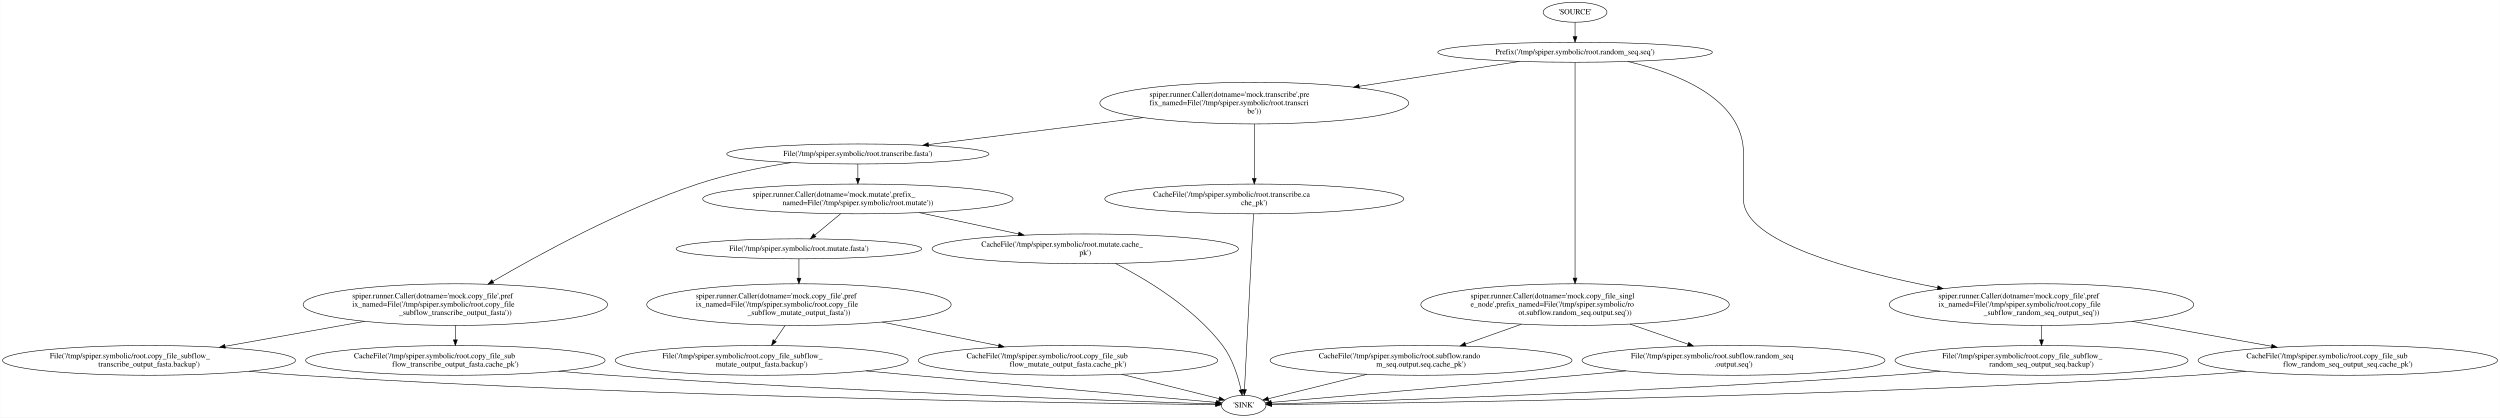
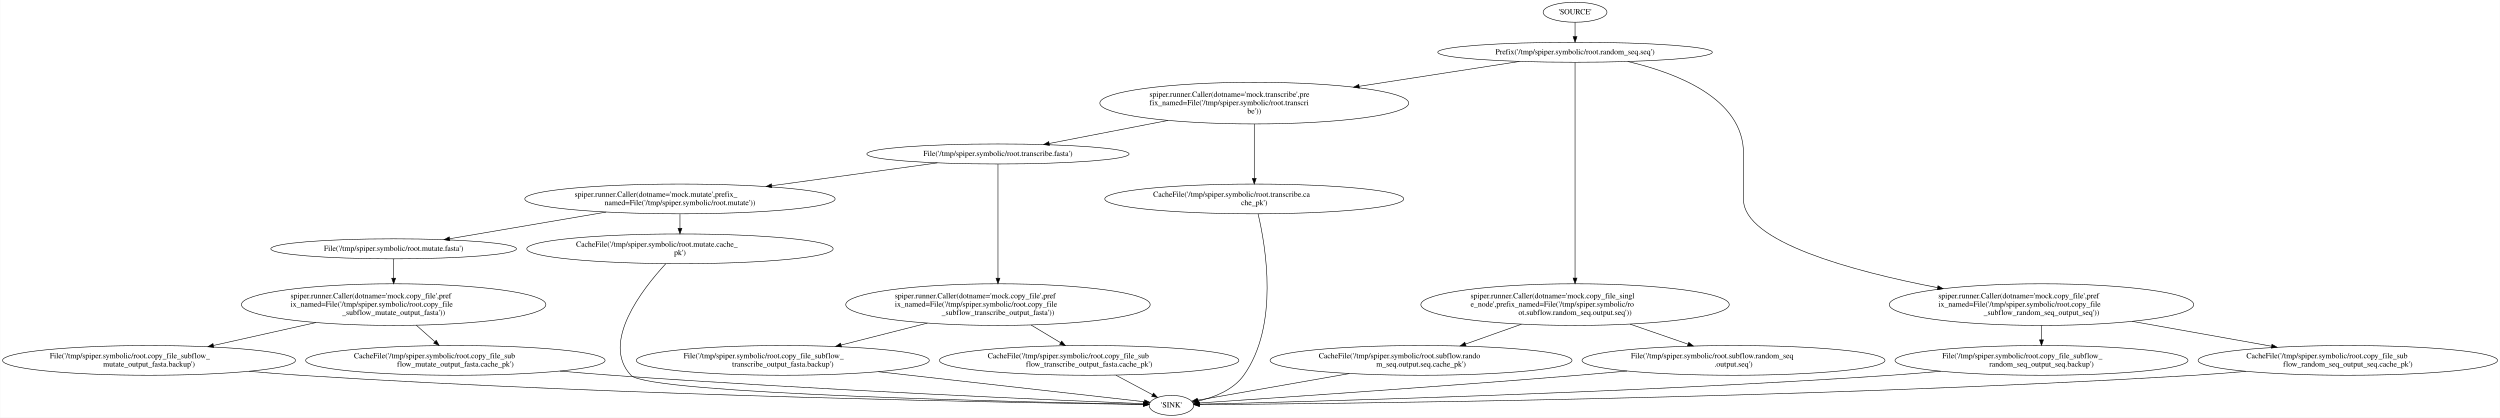
<svg xmlns="http://www.w3.org/2000/svg" width="4496pt" height="751pt" viewBox="0.00 0.00 4496.16 751.13">
  <g id="graph0" class="graph" transform="scale(1 1) rotate(0) translate(4 747.127)">
    <polygon fill="white" stroke="none" points="-4,4 -4,-747.127 4492.16,-747.127 4492.16,4 -4,4" />
    <g id="node1" class="node">
      <ellipse fill="none" stroke="black" cx="263.751" cy="-98.87" rx="263.502" ry="26.741" />
      <text text-anchor="start" x="85.251" y="-102.67" font-family="Times,serif" font-size="14.00">File('/tmp/spiper.symbolic/root.copy_file_subflow_</text>
-       <text text-anchor="middle" x="263.751" y="-87.67" font-family="Times,serif" font-size="14.00">transcribe_output_fasta.backup')</text>
+       <text text-anchor="middle" x="263.751" y="-87.67" font-family="Times,serif" font-size="14.00">mutate_output_fasta.backup')</text>
    </g>
    <g id="node2" class="node">
-       <ellipse fill="none" stroke="black" cx="2232.75" cy="-18" rx="40.094" ry="18" />
-       <text text-anchor="middle" x="2232.75" y="-14.3" font-family="Times,serif" font-size="14.00">'SINK'</text>
+       <ellipse fill="none" stroke="black" cx="2102.75" cy="-18" rx="40.094" ry="18" />
+       <text text-anchor="middle" x="2102.75" y="-14.3" font-family="Times,serif" font-size="14.00">'SINK'</text>
    </g>
    <g id="edge1" class="edge">
-       <path fill="none" stroke="black" d="M443.513,-79.207C474.579,-76.448 506.579,-73.899 536.751,-72 1185.88,-31.142 1976.84,-21.338 2182.16,-19.413" />
-       <polygon fill="black" stroke="black" points="2182.36,-22.912 2192.33,-19.32 2182.3,-15.912 2182.36,-22.912" />
+       <path fill="none" stroke="black" d="M443.884,-79.241C474.834,-76.486 506.701,-73.93 536.751,-72 1132.19,-33.746 1856.89,-22.137 2052.24,-19.596" />
+       <polygon fill="black" stroke="black" points="2052.52,-23.093 2062.48,-19.465 2052.43,-16.093 2052.52,-23.093" />
    </g>
    <g id="node3" class="node">
-       <ellipse fill="none" stroke="black" cx="814.751" cy="-199.217" rx="273.801" ry="37.453" />
-       <text text-anchor="start" x="629.251" y="-210.517" font-family="Times,serif" font-size="14.00">spiper.runner.Caller(dotname='mock.copy_file',pref</text>
-       <text text-anchor="start" x="629.251" y="-195.517" font-family="Times,serif" font-size="14.00">ix_named=File('/tmp/spiper.symbolic/root.copy_file</text>
-       <text text-anchor="middle" x="814.751" y="-180.517" font-family="Times,serif" font-size="14.00">_subflow_transcribe_output_fasta'))</text>
+       <ellipse fill="none" stroke="black" cx="703.751" cy="-199.217" rx="273.801" ry="37.453" />
+       <text text-anchor="start" x="518.251" y="-210.517" font-family="Times,serif" font-size="14.00">spiper.runner.Caller(dotname='mock.copy_file',pref</text>
+       <text text-anchor="start" x="518.251" y="-195.517" font-family="Times,serif" font-size="14.00">ix_named=File('/tmp/spiper.symbolic/root.copy_file</text>
+       <text text-anchor="middle" x="703.751" y="-180.517" font-family="Times,serif" font-size="14.00">_subflow_mutate_output_fasta'))</text>
    </g>
    <g id="edge2" class="edge">
-       <path fill="none" stroke="black" d="M651.669,-169.109C571.796,-154.852 476.705,-137.88 400.662,-124.307" />
-       <polygon fill="black" stroke="black" points="400.998,-120.812 390.538,-122.5 399.768,-127.703 400.998,-120.812" />
+       <path fill="none" stroke="black" d="M563.928,-166.964C504.581,-153.699 436.218,-138.419 379.736,-125.794" />
+       <polygon fill="black" stroke="black" points="380.218,-122.316 369.695,-123.55 378.691,-129.147 380.218,-122.316" />
    </g>
    <g id="node4" class="node">
      <ellipse fill="none" stroke="black" cx="814.751" cy="-98.87" rx="269.315" ry="26.741" />
      <text text-anchor="start" x="632.251" y="-102.67" font-family="Times,serif" font-size="14.00">CacheFile('/tmp/spiper.symbolic/root.copy_file_sub</text>
-       <text text-anchor="middle" x="814.751" y="-87.67" font-family="Times,serif" font-size="14.00">flow_transcribe_output_fasta.cache_pk')</text>
+       <text text-anchor="middle" x="814.751" y="-87.67" font-family="Times,serif" font-size="14.00">flow_mutate_output_fasta.cache_pk')</text>
    </g>
    <g id="edge4" class="edge">
-       <path fill="none" stroke="black" d="M814.751,-161.596C814.751,-153.225 814.751,-144.334 814.751,-135.984" />
-       <polygon fill="black" stroke="black" points="818.251,-135.778 814.751,-125.778 811.251,-135.778 818.251,-135.778" />
+       <path fill="none" stroke="black" d="M744.453,-162.155C755.406,-152.45 767.19,-142.01 777.919,-132.503" />
+       <polygon fill="black" stroke="black" points="780.355,-135.021 785.519,-125.77 775.713,-129.782 780.355,-135.021" />
    </g>
    <g id="edge3" class="edge">
-       <path fill="none" stroke="black" d="M1000.45,-79.386C1031.26,-76.665 1062.89,-74.082 1092.75,-72 1513.23,-42.677 2022.11,-25.489 2182.11,-20.517" />
-       <polygon fill="black" stroke="black" points="2182.69,-24.001 2192.58,-20.194 2182.47,-17.004 2182.69,-24.001" />
+       <path fill="none" stroke="black" d="M1003.05,-79.638C1034.65,-76.87 1067.12,-74.207 1097.75,-72 1463.65,-45.638 1905.38,-26.867 2052.43,-20.968" />
+       <polygon fill="black" stroke="black" points="2052.65,-24.462 2062.5,-20.566 2052.37,-17.468 2052.65,-24.462" />
    </g>
    <g id="node5" class="node">
-       <ellipse fill="none" stroke="black" cx="1538.75" cy="-470.174" rx="235.858" ry="18" />
-       <text text-anchor="middle" x="1538.75" y="-466.474" font-family="Times,serif" font-size="14.00">File('/tmp/spiper.symbolic/root.transcribe.fasta')</text>
+       <ellipse fill="none" stroke="black" cx="703.751" cy="-299.563" rx="220.961" ry="18" />
+       <text text-anchor="middle" x="703.751" y="-295.863" font-family="Times,serif" font-size="14.00">File('/tmp/spiper.symbolic/root.mutate.fasta')</text>
    </g>
    <g id="edge5" class="edge">
-       <path fill="none" stroke="black" d="M1418.48,-454.67C1366.11,-446.415 1304.54,-434.056 1250.75,-416.174 1113.91,-370.685 965.698,-289.834 882.125,-241.01" />
-       <polygon fill="black" stroke="black" points="883.895,-237.991 873.499,-235.95 880.353,-244.029 883.895,-237.991" />
+       <path fill="none" stroke="black" d="M703.751,-281.433C703.751,-271.802 703.751,-259.267 703.751,-246.937" />
+       <polygon fill="black" stroke="black" points="707.251,-246.698 703.751,-236.698 700.251,-246.698 707.251,-246.698" />
+     </g>
+     <g id="node6" class="node">
+       <ellipse fill="none" stroke="black" cx="1218.75" cy="-389.304" rx="279.114" ry="26.741" />
+       <text text-anchor="start" x="1029.25" y="-393.104" font-family="Times,serif" font-size="14.00">spiper.runner.Caller(dotname='mock.mutate',prefix_</text>
+       <text text-anchor="middle" x="1218.75" y="-378.104" font-family="Times,serif" font-size="14.00">named=File('/tmp/spiper.symbolic/root.mutate'))</text>
+     </g>
+     <g id="edge6" class="edge">
+       <path fill="none" stroke="black" d="M1085.79,-365.651C998.048,-350.703 884.893,-331.425 804.563,-317.739" />
+       <polygon fill="black" stroke="black" points="804.886,-314.243 794.44,-316.014 803.71,-321.144 804.886,-314.243" />
+     </g>
+     <g id="node7" class="node">
+       <ellipse fill="none" stroke="black" cx="1218.75" cy="-299.563" rx="275.543" ry="26.741" />
+       <text text-anchor="start" x="1031.75" y="-303.363" font-family="Times,serif" font-size="14.00">CacheFile('/tmp/spiper.symbolic/root.mutate.cache_</text>
+       <text text-anchor="middle" x="1218.75" y="-288.363" font-family="Times,serif" font-size="14.00">pk')</text>
+     </g>
+     <g id="edge8" class="edge">
+       <path fill="none" stroke="black" d="M1218.75,-361.979C1218.75,-354.012 1218.75,-345.121 1218.75,-336.633" />
+       <polygon fill="black" stroke="black" points="1222.25,-336.567 1218.75,-326.567 1215.25,-336.568 1222.25,-336.567" />
+     </g>
+     <g id="edge7" class="edge">
+       <path fill="none" stroke="black" d="M1193.23,-272.759C1150.8,-226.818 1075.62,-130.214 1130.75,-72 1162.7,-38.261 1857.29,-23.373 2052.26,-19.85" />
+       <polygon fill="black" stroke="black" points="2052.57,-23.345 2062.51,-19.667 2052.45,-16.346 2052.57,-23.345" />
+     </g>
+     <g id="node8" class="node">
+       <ellipse fill="none" stroke="black" cx="1790.75" cy="-470.174" rx="235.858" ry="18" />
+       <text text-anchor="middle" x="1790.75" y="-466.474" font-family="Times,serif" font-size="14.00">File('/tmp/spiper.symbolic/root.transcribe.fasta')</text>
+     </g>
+     <g id="edge9" class="edge">
+       <path fill="none" stroke="black" d="M1681.82,-454.153C1597.6,-442.541 1479.62,-426.273 1383.82,-413.065" />
+       <polygon fill="black" stroke="black" points="1384.12,-409.573 1373.74,-411.674 1383.17,-416.507 1384.12,-409.573" />
    </g>
    <g id="node10" class="node">
-       <ellipse fill="none" stroke="black" cx="1538.75" cy="-389.304" rx="279.114" ry="26.741" />
-       <text text-anchor="start" x="1349.25" y="-393.104" font-family="Times,serif" font-size="14.00">spiper.runner.Caller(dotname='mock.mutate',prefix_</text>
-       <text text-anchor="middle" x="1538.75" y="-378.104" font-family="Times,serif" font-size="14.00">named=File('/tmp/spiper.symbolic/root.mutate'))</text>
+       <ellipse fill="none" stroke="black" cx="1790.75" cy="-199.217" rx="273.801" ry="37.453" />
+       <text text-anchor="start" x="1605.25" y="-210.517" font-family="Times,serif" font-size="14.00">spiper.runner.Caller(dotname='mock.copy_file',pref</text>
+       <text text-anchor="start" x="1605.25" y="-195.517" font-family="Times,serif" font-size="14.00">ix_named=File('/tmp/spiper.symbolic/root.copy_file</text>
+       <text text-anchor="middle" x="1790.75" y="-180.517" font-family="Times,serif" font-size="14.00">_subflow_transcribe_output_fasta'))</text>
    </g>
    <g id="edge14" class="edge">
-       <path fill="none" stroke="black" d="M1538.75,-452.06C1538.75,-444.571 1538.75,-435.479 1538.75,-426.602" />
-       <polygon fill="black" stroke="black" points="1542.25,-426.386 1538.75,-416.387 1535.25,-426.387 1542.25,-426.386" />
-     </g>
-     <g id="node6" class="node">
-       <ellipse fill="none" stroke="black" cx="1365.75" cy="-98.87" rx="263.502" ry="26.741" />
-       <text text-anchor="start" x="1187.25" y="-102.67" font-family="Times,serif" font-size="14.00">File('/tmp/spiper.symbolic/root.copy_file_subflow_</text>
-       <text text-anchor="middle" x="1365.75" y="-87.67" font-family="Times,serif" font-size="14.00">mutate_output_fasta.backup')</text>
-     </g>
-     <g id="edge6" class="edge">
-       <path fill="none" stroke="black" d="M1553.35,-79.956C1581.95,-77.264 1611.14,-74.54 1638.75,-72 1840.84,-53.409 2081.71,-32.215 2183.49,-23.303" />
-       <polygon fill="black" stroke="black" points="2183.82,-26.788 2193.47,-22.43 2183.21,-19.815 2183.82,-26.788" />
-     </g>
-     <g id="node7" class="node">
-       <ellipse fill="none" stroke="black" cx="1432.75" cy="-199.217" rx="273.801" ry="37.453" />
-       <text text-anchor="start" x="1247.25" y="-210.517" font-family="Times,serif" font-size="14.00">spiper.runner.Caller(dotname='mock.copy_file',pref</text>
-       <text text-anchor="start" x="1247.25" y="-195.517" font-family="Times,serif" font-size="14.00">ix_named=File('/tmp/spiper.symbolic/root.copy_file</text>
-       <text text-anchor="middle" x="1432.75" y="-180.517" font-family="Times,serif" font-size="14.00">_subflow_mutate_output_fasta'))</text>
-     </g>
-     <g id="edge7" class="edge">
-       <path fill="none" stroke="black" d="M1407.99,-161.876C1401.83,-152.836 1395.25,-143.174 1389.16,-134.233" />
-       <polygon fill="black" stroke="black" points="1392.02,-132.22 1383.5,-125.926 1386.24,-136.161 1392.02,-132.22" />
-     </g>
-     <g id="node8" class="node">
-       <ellipse fill="none" stroke="black" cx="1916.75" cy="-98.87" rx="269.315" ry="26.741" />
-       <text text-anchor="start" x="1734.25" y="-102.67" font-family="Times,serif" font-size="14.00">CacheFile('/tmp/spiper.symbolic/root.copy_file_sub</text>
-       <text text-anchor="middle" x="1916.75" y="-87.67" font-family="Times,serif" font-size="14.00">flow_mutate_output_fasta.cache_pk')</text>
-     </g>
-     <g id="edge9" class="edge">
-       <path fill="none" stroke="black" d="M1582.58,-167.773C1649.65,-154.145 1727.82,-138.26 1791.69,-125.283" />
-       <polygon fill="black" stroke="black" points="1792.71,-128.647 1801.81,-123.225 1791.31,-121.787 1792.71,-128.647" />
-     </g>
-     <g id="edge8" class="edge">
-       <path fill="none" stroke="black" d="M2013.28,-73.778C2071.66,-59.206 2143.32,-41.322 2188.52,-30.04" />
-       <polygon fill="black" stroke="black" points="2189.45,-33.415 2198.3,-27.598 2187.75,-26.623 2189.45,-33.415" />
+       <path fill="none" stroke="black" d="M1790.75,-451.94C1790.75,-411.169 1790.75,-307.657 1790.75,-246.822" />
+       <polygon fill="black" stroke="black" points="1794.25,-246.712 1790.75,-236.712 1787.25,-246.713 1794.25,-246.712" />
    </g>
    <g id="node9" class="node">
-       <ellipse fill="none" stroke="black" cx="1432.75" cy="-299.563" rx="220.961" ry="18" />
-       <text text-anchor="middle" x="1432.75" y="-295.863" font-family="Times,serif" font-size="14.00">File('/tmp/spiper.symbolic/root.mutate.fasta')</text>
+       <ellipse fill="none" stroke="black" cx="1403.75" cy="-98.87" rx="263.502" ry="26.741" />
+       <text text-anchor="start" x="1225.25" y="-102.67" font-family="Times,serif" font-size="14.00">File('/tmp/spiper.symbolic/root.copy_file_subflow_</text>
+       <text text-anchor="middle" x="1403.75" y="-87.67" font-family="Times,serif" font-size="14.00">transcribe_output_fasta.backup')</text>
    </g>
    <g id="edge10" class="edge">
-       <path fill="none" stroke="black" d="M1432.75,-281.433C1432.75,-271.802 1432.75,-259.267 1432.75,-246.937" />
-       <polygon fill="black" stroke="black" points="1436.25,-246.698 1432.75,-236.698 1429.25,-246.698 1436.25,-246.698" />
+       <path fill="none" stroke="black" d="M1575.64,-78.475C1733.21,-60.696 1956.38,-35.516 2053.93,-24.509" />
+       <polygon fill="black" stroke="black" points="2054.54,-27.962 2064.08,-23.363 2053.75,-21.006 2054.54,-27.962" />
    </g>
    <g id="edge11" class="edge">
-       <path fill="none" stroke="black" d="M1507.52,-362.453C1492.92,-350.368 1475.65,-336.075 1461.39,-324.27" />
-       <polygon fill="black" stroke="black" points="1463.32,-321.324 1453.39,-317.643 1458.86,-326.716 1463.32,-321.324" />
+       <path fill="none" stroke="black" d="M1663.76,-165.946C1613.46,-153.162 1556.33,-138.643 1508.45,-126.477" />
+       <polygon fill="black" stroke="black" points="1509.25,-123.069 1498.69,-123.998 1507.52,-129.853 1509.25,-123.069" />
    </g>
    <g id="node11" class="node">
-       <ellipse fill="none" stroke="black" cx="1947.75" cy="-299.563" rx="275.543" ry="26.741" />
-       <text text-anchor="start" x="1760.75" y="-303.363" font-family="Times,serif" font-size="14.00">CacheFile('/tmp/spiper.symbolic/root.mutate.cache_</text>
-       <text text-anchor="middle" x="1947.75" y="-288.363" font-family="Times,serif" font-size="14.00">pk')</text>
+       <ellipse fill="none" stroke="black" cx="1954.75" cy="-98.87" rx="269.315" ry="26.741" />
+       <text text-anchor="start" x="1772.25" y="-102.67" font-family="Times,serif" font-size="14.00">CacheFile('/tmp/spiper.symbolic/root.copy_file_sub</text>
+       <text text-anchor="middle" x="1954.75" y="-87.67" font-family="Times,serif" font-size="14.00">flow_transcribe_output_fasta.cache_pk')</text>
    </g>
    <g id="edge13" class="edge">
-       <path fill="none" stroke="black" d="M1649.16,-364.618C1704.29,-352.792 1771.08,-338.463 1827.5,-326.359" />
-       <polygon fill="black" stroke="black" points="1828.51,-329.724 1837.55,-324.204 1827.04,-322.879 1828.51,-329.724" />
+       <path fill="none" stroke="black" d="M1850.42,-162.433C1867.81,-152.004 1886.66,-140.704 1903.48,-130.615" />
+       <polygon fill="black" stroke="black" points="1905.3,-133.605 1912.08,-125.46 1901.7,-127.602 1905.3,-133.605" />
    </g>
    <g id="edge12" class="edge">
-       <path fill="none" stroke="black" d="M2002.16,-273.181C2057.84,-244.63 2143.28,-193.281 2194.75,-125.74 2212.84,-101.996 2222.84,-68.893 2227.98,-45.871" />
-       <polygon fill="black" stroke="black" points="2231.41,-46.575 2230.01,-36.073 2224.55,-45.154 2231.41,-46.575" />
+       <path fill="none" stroke="black" d="M2002.8,-72.263C2024.37,-60.77 2049.31,-47.481 2068.87,-37.053" />
+       <polygon fill="black" stroke="black" points="2070.55,-40.124 2077.73,-32.332 2067.26,-33.946 2070.55,-40.124" />
    </g>
    <g id="node12" class="node">
      <ellipse fill="none" stroke="black" cx="2251.75" cy="-561.65" rx="277.786" ry="37.453" />
      <text text-anchor="start" x="2063.25" y="-572.95" font-family="Times,serif" font-size="14.00">spiper.runner.Caller(dotname='mock.transcribe',pre</text>
      <text text-anchor="start" x="2063.25" y="-557.95" font-family="Times,serif" font-size="14.00">fix_named=File('/tmp/spiper.symbolic/root.transcri</text>
      <text text-anchor="middle" x="2251.75" y="-542.95" font-family="Times,serif" font-size="14.00">be'))</text>
    </g>
    <g id="edge15" class="edge">
-       <path fill="none" stroke="black" d="M2051.72,-535.548C1928.01,-520.023 1772.94,-500.563 1665.86,-487.126" />
-       <polygon fill="black" stroke="black" points="1666.01,-483.617 1655.65,-485.844 1665.14,-490.562 1666.01,-483.617" />
+       <path fill="none" stroke="black" d="M2096.64,-530.545C2025.68,-516.771 1944,-500.918 1882.9,-489.06" />
+       <polygon fill="black" stroke="black" points="1883.38,-485.587 1872.9,-487.118 1882.05,-492.459 1883.38,-485.587" />
    </g>
    <g id="node13" class="node">
      <ellipse fill="none" stroke="black" cx="2251.75" cy="-389.304" rx="268.901" ry="26.741" />
      <text text-anchor="start" x="2069.75" y="-393.104" font-family="Times,serif" font-size="14.00">CacheFile('/tmp/spiper.symbolic/root.transcribe.ca</text>
      <text text-anchor="middle" x="2251.75" y="-378.104" font-family="Times,serif" font-size="14.00">che_pk')</text>
    </g>
    <g id="edge17" class="edge">
      <path fill="none" stroke="black" d="M2251.75,-524.107C2251.75,-495.2 2251.75,-455.055 2251.75,-426.293" />
      <polygon fill="black" stroke="black" points="2255.25,-426.254 2251.75,-416.254 2248.25,-426.254 2255.25,-426.254" />
    </g>
    <g id="edge16" class="edge">
-       <path fill="none" stroke="black" d="M2250.41,-362.335C2246.95,-295.01 2237.71,-115.296 2234.16,-46.403" />
-       <polygon fill="black" stroke="black" points="2237.65,-46.139 2233.64,-36.332 2230.66,-46.499 2237.65,-46.139" />
+       <path fill="none" stroke="black" d="M2258.62,-362.357C2272.39,-304.182 2296.84,-161.43 2232.75,-72 2213.89,-45.684 2179.6,-32.408 2150.97,-25.725" />
+       <polygon fill="black" stroke="black" points="2151.63,-22.286 2141.12,-23.626 2150.17,-29.132 2151.63,-22.286" />
    </g>
    <g id="node14" class="node">
      <ellipse fill="none" stroke="black" cx="2828.75" cy="-653.127" rx="246.956" ry="18" />
      <text text-anchor="middle" x="2828.75" y="-649.427" font-family="Times,serif" font-size="14.00">Prefix('/tmp/spiper.symbolic/root.random_seq.seq')</text>
    </g>
    <g id="edge18" class="edge">
      <path fill="none" stroke="black" d="M2728.9,-636.643C2649.7,-624.361 2536.71,-606.84 2440.57,-591.93" />
      <polygon fill="black" stroke="black" points="2440.84,-588.431 2430.42,-590.358 2439.77,-595.349 2440.84,-588.431" />
    </g>
    <g id="node16" class="node">
      <ellipse fill="none" stroke="black" cx="2828.75" cy="-199.217" rx="277.372" ry="37.453" />
      <text text-anchor="start" x="2640.75" y="-210.517" font-family="Times,serif" font-size="14.00">spiper.runner.Caller(dotname='mock.copy_file_singl</text>
      <text text-anchor="start" x="2640.75" y="-195.517" font-family="Times,serif" font-size="14.00">e_node',prefix_named=File('/tmp/spiper.symbolic/ro</text>
      <text text-anchor="middle" x="2828.75" y="-180.517" font-family="Times,serif" font-size="14.00">ot.subflow.random_seq.output.seq'))</text>
    </g>
    <g id="edge23" class="edge">
      <path fill="none" stroke="black" d="M2828.75,-634.911C2828.75,-602.746 2828.75,-531.334 2828.75,-471.174 2828.75,-471.174 2828.75,-471.174 2828.75,-388.304 2828.75,-340.249 2828.75,-285.288 2828.75,-247.241" />
      <polygon fill="black" stroke="black" points="2832.25,-246.978 2828.75,-236.978 2825.25,-246.978 2832.25,-246.978" />
    </g>
    <g id="node19" class="node">
      <ellipse fill="none" stroke="black" cx="3667.75" cy="-199.217" rx="273.801" ry="37.453" />
      <text text-anchor="start" x="3482.25" y="-210.517" font-family="Times,serif" font-size="14.00">spiper.runner.Caller(dotname='mock.copy_file',pref</text>
      <text text-anchor="start" x="3482.25" y="-195.517" font-family="Times,serif" font-size="14.00">ix_named=File('/tmp/spiper.symbolic/root.copy_file</text>
      <text text-anchor="middle" x="3667.75" y="-180.517" font-family="Times,serif" font-size="14.00">_subflow_random_seq_output_seq'))</text>
    </g>
    <g id="edge28" class="edge">
      <path fill="none" stroke="black" d="M2923.79,-636.425C3012.65,-615.672 3131.75,-569.514 3131.75,-471.174 3131.75,-471.174 3131.75,-471.174 3131.75,-388.304 3131.75,-312.31 3326.01,-259.648 3480.63,-229.768" />
      <polygon fill="black" stroke="black" points="3481.59,-233.148 3490.76,-227.832 3480.28,-226.272 3481.59,-233.148" />
    </g>
    <g id="node15" class="node">
      <ellipse fill="none" stroke="black" cx="2551.75" cy="-98.87" rx="271.558" ry="26.741" />
      <text text-anchor="start" x="2367.75" y="-102.67" font-family="Times,serif" font-size="14.00">CacheFile('/tmp/spiper.symbolic/root.subflow.rando</text>
      <text text-anchor="middle" x="2551.75" y="-87.67" font-family="Times,serif" font-size="14.00">m_seq.output.seq.cache_pk')</text>
    </g>
    <g id="edge19" class="edge">
-       <path fill="none" stroke="black" d="M2454.31,-73.778C2395.2,-59.164 2322.62,-41.219 2277.01,-29.942" />
-       <polygon fill="black" stroke="black" points="2277.69,-26.505 2267.14,-27.503 2276.01,-33.3 2277.69,-26.505" />
+       <path fill="none" stroke="black" d="M2422.78,-75.216C2331.48,-59.178 2214.26,-38.588 2150.05,-27.308" />
+       <polygon fill="black" stroke="black" points="2150.28,-23.796 2139.83,-25.513 2149.07,-30.691 2150.28,-23.796" />
    </g>
    <g id="edge20" class="edge">
      <path fill="none" stroke="black" d="M2732.26,-163.958C2699.43,-152.303 2663.13,-139.413 2631.73,-128.267" />
      <polygon fill="black" stroke="black" points="2632.75,-124.915 2622.16,-124.868 2630.41,-131.512 2632.75,-124.915" />
    </g>
    <g id="node17" class="node">
      <ellipse fill="none" stroke="black" cx="3113.75" cy="-98.87" rx="272.472" ry="26.741" />
      <text text-anchor="start" x="2929.25" y="-102.67" font-family="Times,serif" font-size="14.00">File('/tmp/spiper.symbolic/root.subflow.random_seq</text>
      <text text-anchor="middle" x="3113.75" y="-87.67" font-family="Times,serif" font-size="14.00">.output.seq')</text>
    </g>
    <g id="edge22" class="edge">
      <path fill="none" stroke="black" d="M2927.63,-164.096C2961.72,-152.331 2999.51,-139.293 3032.07,-128.056" />
      <polygon fill="black" stroke="black" points="3033.24,-131.355 3041.55,-124.784 3030.96,-124.737 3033.24,-131.355" />
    </g>
    <g id="edge21" class="edge">
-       <path fill="none" stroke="black" d="M2920.27,-79.963C2890.95,-77.276 2861.05,-74.553 2832.75,-72 2628.35,-53.563 2384.71,-32.245 2282.13,-23.3" />
-       <polygon fill="black" stroke="black" points="2282.33,-19.804 2272.07,-22.422 2281.73,-26.778 2282.33,-19.804" />
+       <path fill="none" stroke="black" d="M2922.2,-79.736C2892.27,-77.047 2861.68,-74.382 2832.75,-72 2577.05,-50.95 2270.6,-30.136 2152.51,-22.279" />
+       <polygon fill="black" stroke="black" points="2152.55,-18.774 2142.34,-21.604 2152.08,-25.759 2152.55,-18.774" />
    </g>
    <g id="node18" class="node">
      <ellipse fill="none" stroke="black" cx="3667.75" cy="-98.87" rx="263.502" ry="26.741" />
      <text text-anchor="start" x="3489.25" y="-102.67" font-family="Times,serif" font-size="14.00">File('/tmp/spiper.symbolic/root.copy_file_subflow_</text>
      <text text-anchor="middle" x="3667.75" y="-87.67" font-family="Times,serif" font-size="14.00">random_seq_output_seq.backup')</text>
    </g>
    <g id="edge24" class="edge">
-       <path fill="none" stroke="black" d="M3485.76,-79.376C3455.39,-76.648 3424.2,-74.065 3394.75,-72 2965.02,-41.857 2444.64,-25.149 2283.05,-20.415" />
-       <polygon fill="black" stroke="black" points="2283.03,-16.913 2272.93,-20.12 2282.82,-23.91 2283.03,-16.913" />
+       <path fill="none" stroke="black" d="M3486.5,-79.325C3455.9,-76.587 3424.44,-74.014 3394.75,-72 2911.86,-39.239 2325.97,-24.069 2153.06,-20.096" />
+       <polygon fill="black" stroke="black" points="2153.06,-16.595 2142.98,-19.866 2152.9,-23.593 2153.06,-16.595" />
    </g>
    <g id="edge25" class="edge">
      <path fill="none" stroke="black" d="M3667.75,-161.596C3667.75,-153.225 3667.75,-144.334 3667.75,-135.984" />
      <polygon fill="black" stroke="black" points="3671.25,-135.778 3667.75,-125.778 3664.25,-135.778 3671.25,-135.778" />
    </g>
    <g id="node20" class="node">
      <ellipse fill="none" stroke="black" cx="4218.75" cy="-98.87" rx="269.315" ry="26.741" />
      <text text-anchor="start" x="4036.25" y="-102.67" font-family="Times,serif" font-size="14.00">CacheFile('/tmp/spiper.symbolic/root.copy_file_sub</text>
      <text text-anchor="middle" x="4218.75" y="-87.67" font-family="Times,serif" font-size="14.00">flow_random_seq_output_seq.cache_pk')</text>
    </g>
    <g id="edge27" class="edge">
      <path fill="none" stroke="black" d="M3830.83,-169.109C3910.55,-154.879 4005.43,-137.944 4081.41,-124.385" />
      <polygon fill="black" stroke="black" points="4082.29,-127.782 4091.52,-122.579 4081.06,-120.891 4082.29,-127.782" />
    </g>
    <g id="edge26" class="edge">
-       <path fill="none" stroke="black" d="M4035.32,-79.183C4003.8,-76.435 3971.35,-73.897 3940.75,-72 3286.63,-31.455 2489.58,-21.419 2283.36,-19.429" />
-       <polygon fill="black" stroke="black" points="2283.17,-15.927 2273.14,-19.332 2283.11,-22.927 2283.17,-15.927" />
+       <path fill="none" stroke="black" d="M4035.32,-79.126C4003.8,-76.385 3971.35,-73.863 3940.75,-72 3232.62,-28.886 2368.82,-20.686 2153.28,-19.273" />
+       <polygon fill="black" stroke="black" points="2153.24,-15.773 2143.22,-19.209 2153.19,-22.772 2153.24,-15.773" />
    </g>
    <g id="node21" class="node">
      <ellipse fill="none" stroke="black" cx="2828.75" cy="-725.127" rx="57.391" ry="18" />
      <text text-anchor="middle" x="2828.75" y="-721.427" font-family="Times,serif" font-size="14.00">'SOURCE'</text>
    </g>
    <g id="edge29" class="edge">
      <path fill="none" stroke="black" d="M2828.75,-706.824C2828.75,-699.11 2828.75,-689.839 2828.75,-681.239" />
      <polygon fill="black" stroke="black" points="2832.25,-681.231 2828.75,-671.231 2825.25,-681.231 2832.25,-681.231" />
    </g>
  </g>
</svg>
